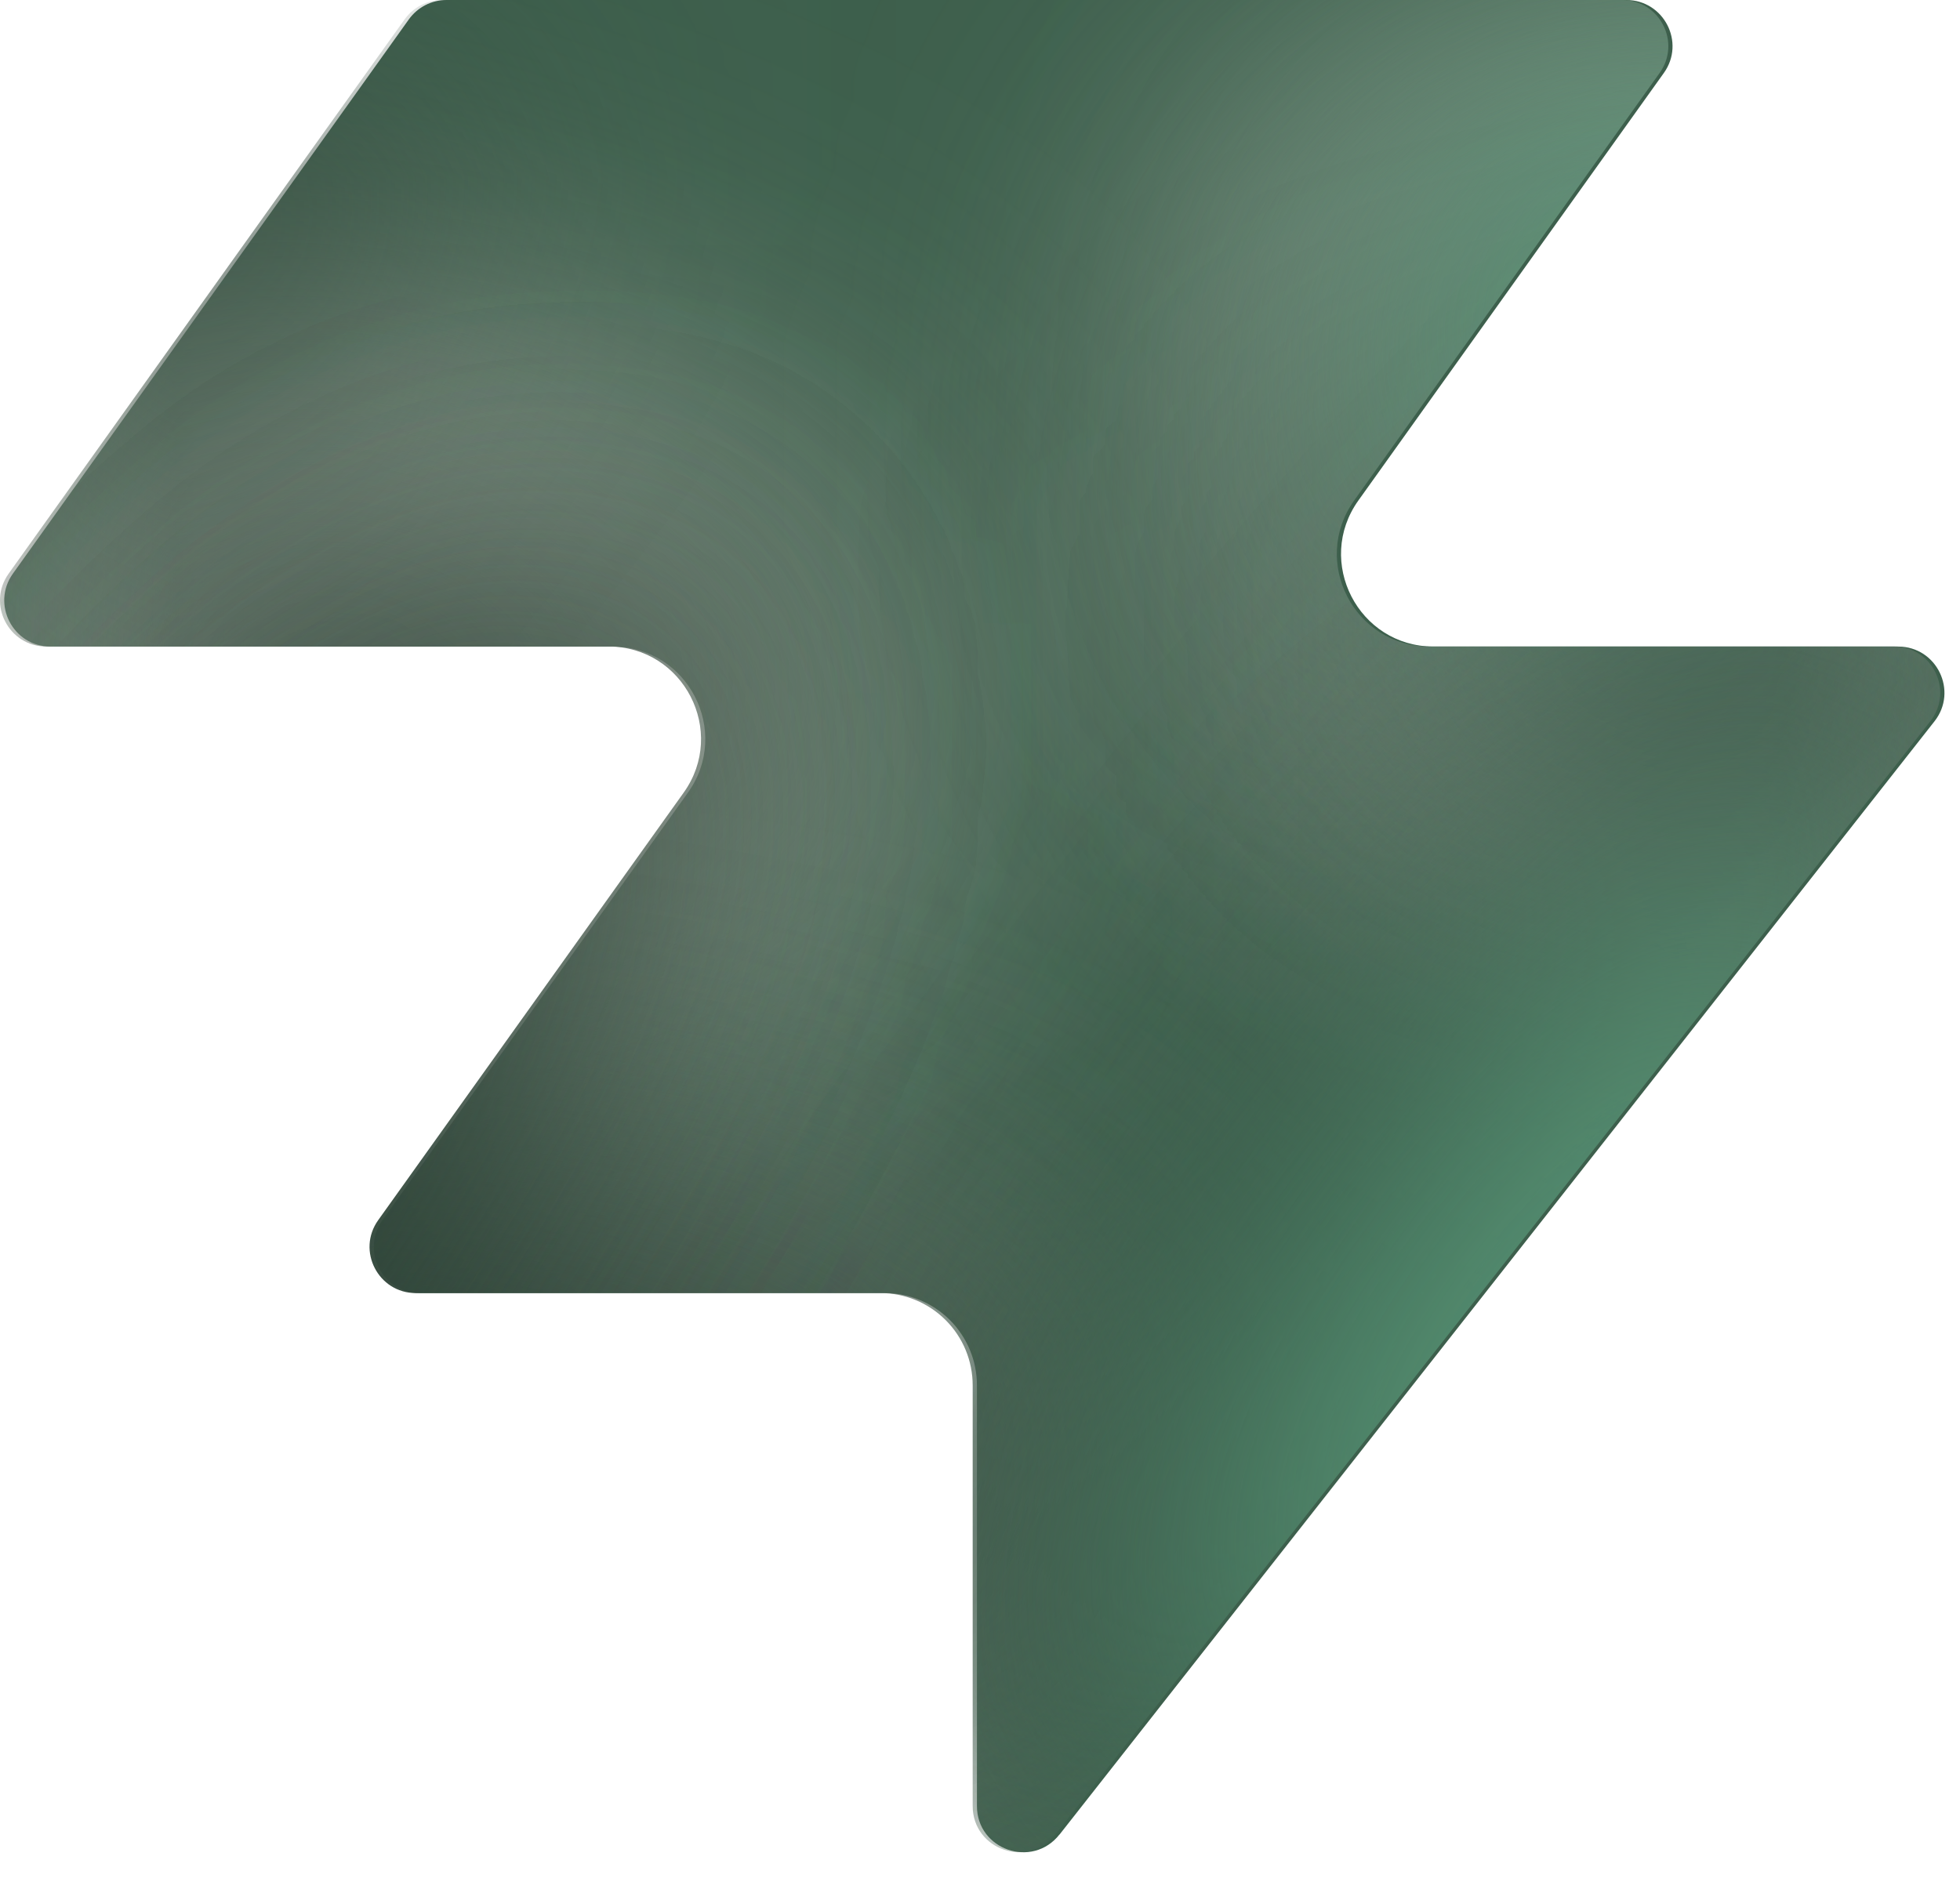
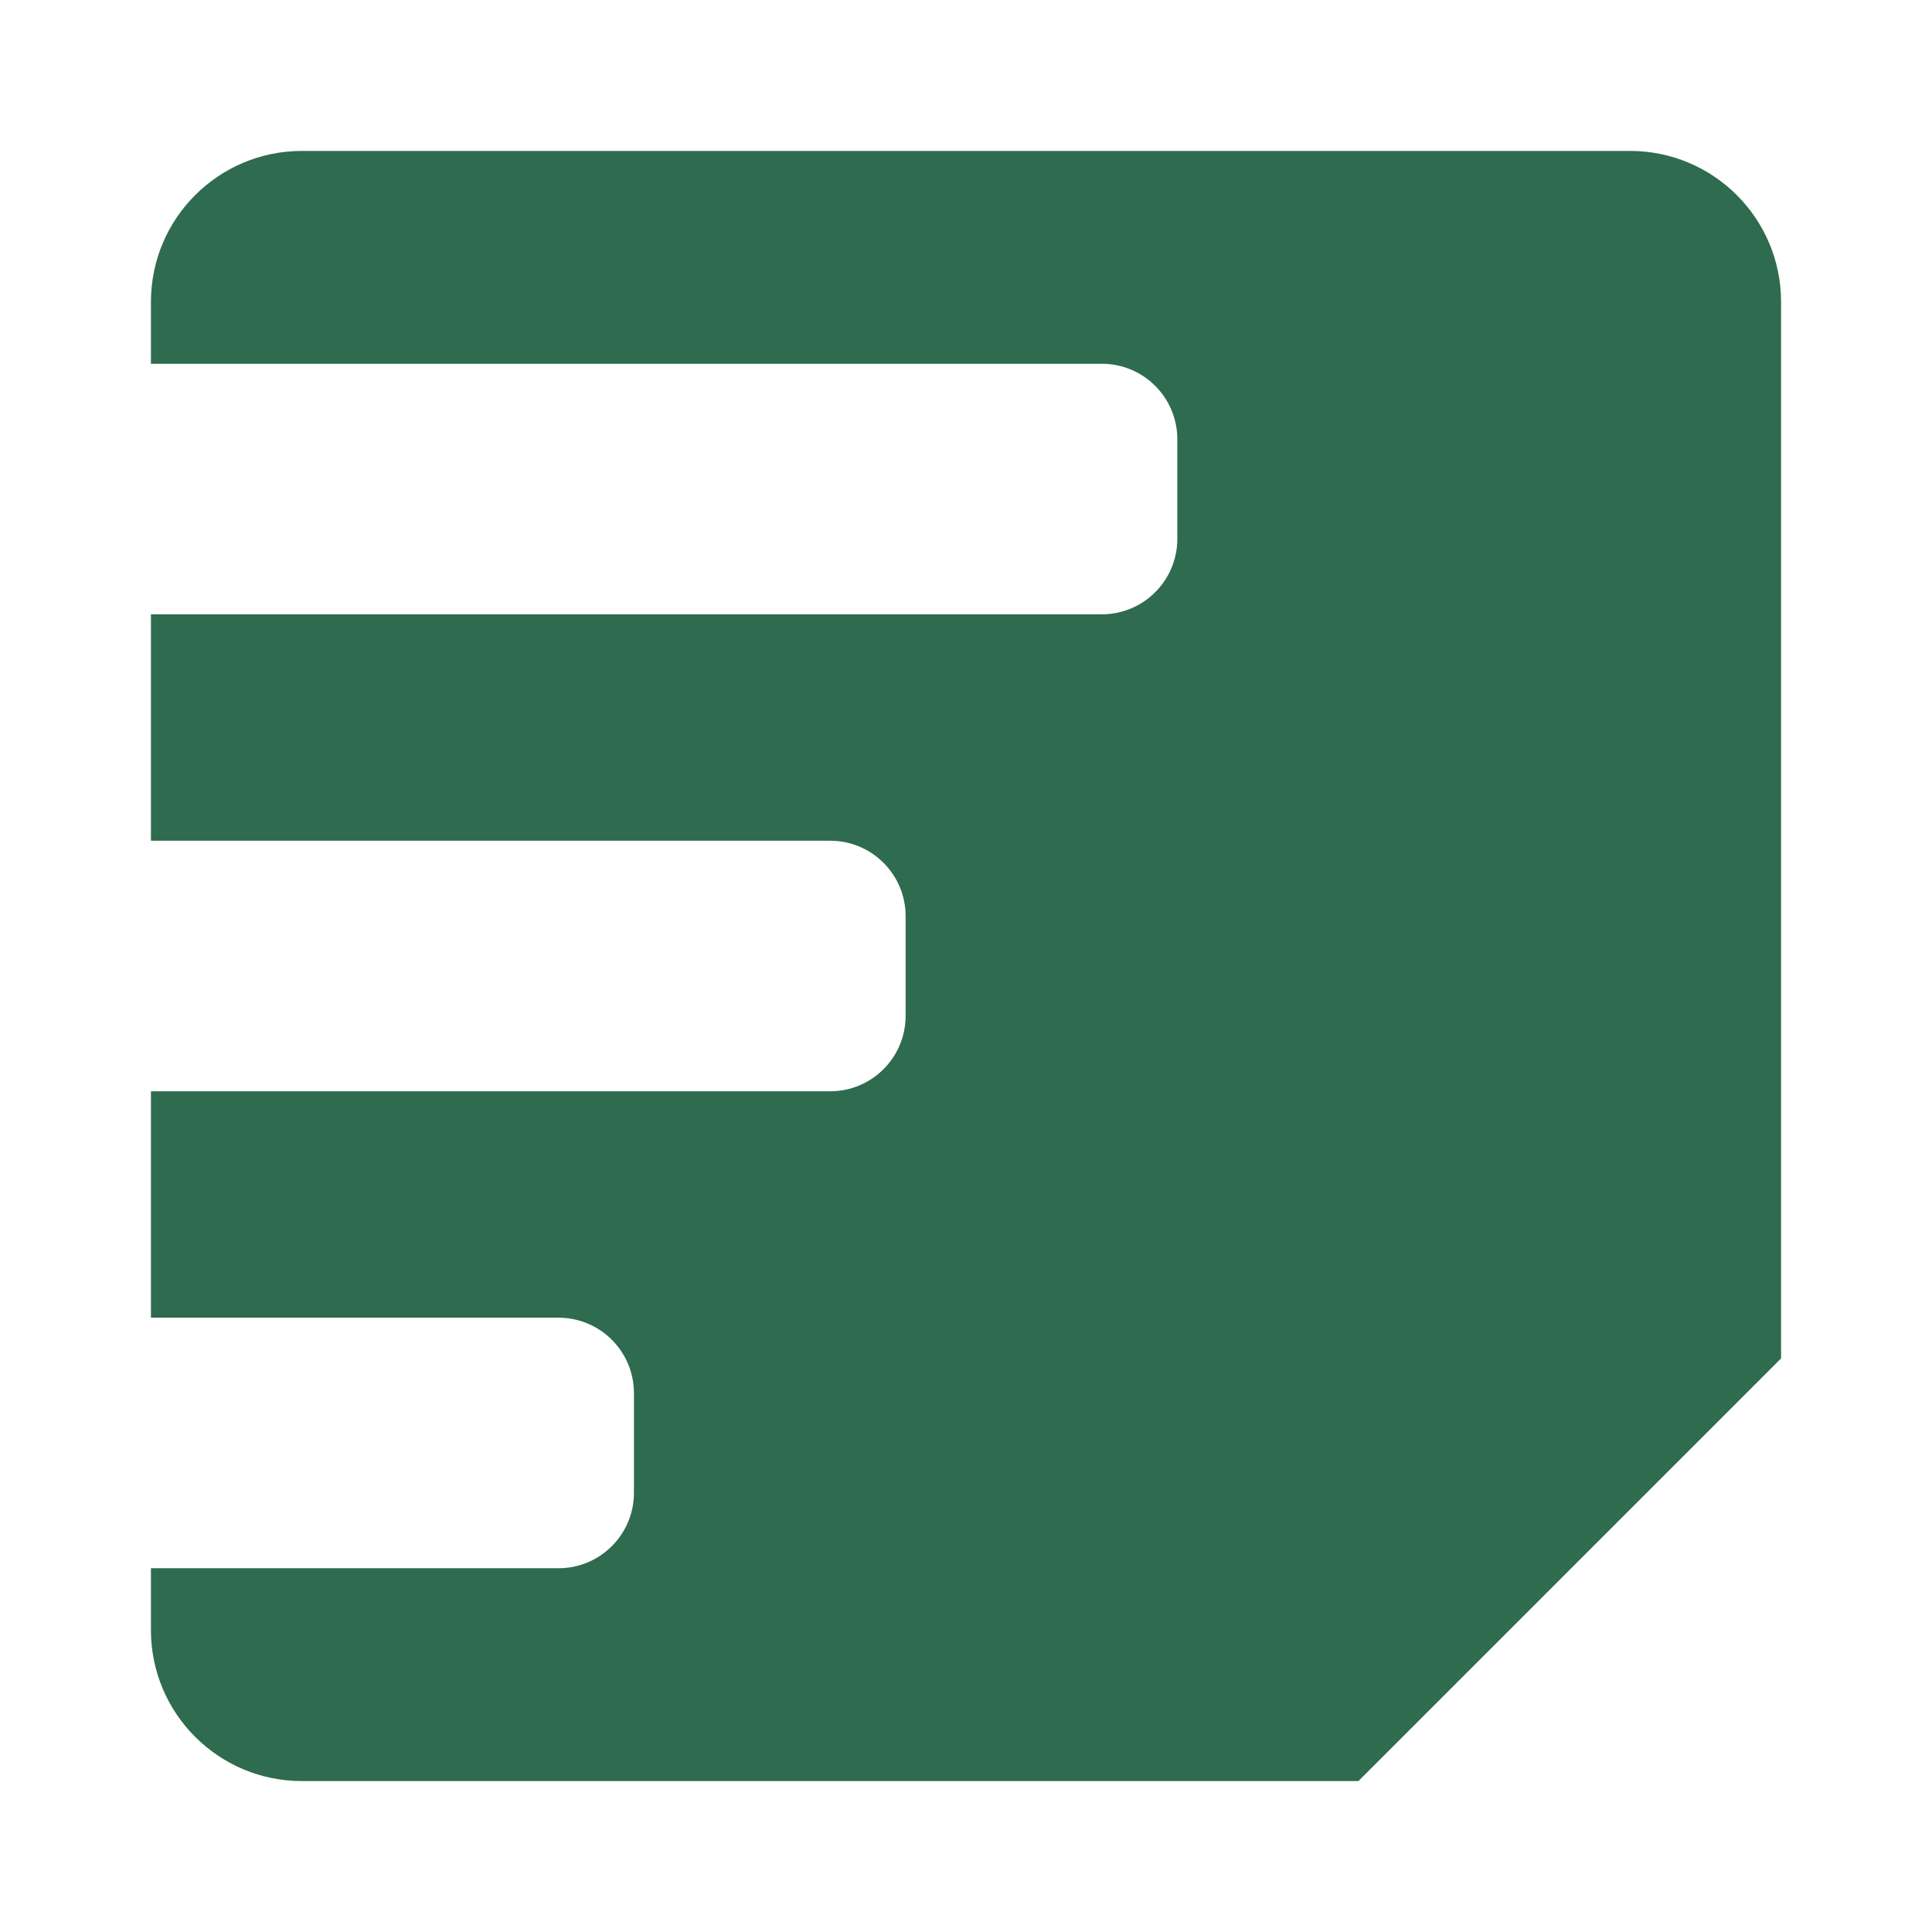
- <svg xmlns="http://www.w3.org/2000/svg" width="48" height="46" fill="none" viewBox="0 0 48 46">
-   <path fill="#3d5f4c" d="M25.946 44.938c-.664.845-2.021.375-2.021-.698V33.937a2.26 2.26 0 0 0-2.262-2.262H10.287c-.92 0-1.456-1.04-.92-1.788l7.48-10.471c1.07-1.497 0-3.578-1.842-3.578H1.237c-.92 0-1.456-1.04-.92-1.788L10.013.474c.214-.297.556-.474.92-.474h28.894c.92 0 1.456 1.04.92 1.788l-7.48 10.471c-1.07 1.498 0 3.579 1.842 3.579h11.377c.943 0 1.473 1.088.89 1.83L25.947 44.94z" style="fill:#3d5f4c;fill:color(display-p3 0.239 0.372 0.298);fill-opacity:1" />
-   <mask id="a" width="48" height="46" x="0" y="0" maskUnits="userSpaceOnUse" style="mask-type:alpha">
-     <path fill="#000" d="M25.842 44.938c-.664.844-2.021.375-2.021-.698V33.937a2.26 2.26 0 0 0-2.262-2.262H10.183c-.92 0-1.456-1.04-.92-1.788l7.48-10.471c1.07-1.498 0-3.579-1.842-3.579H1.133c-.92 0-1.456-1.04-.92-1.787L9.91.473c.214-.297.556-.474.92-.474h28.894c.92 0 1.456 1.04.92 1.788l-7.48 10.471c-1.07 1.498 0 3.578 1.842 3.578h11.377c.943 0 1.473 1.088.89 1.832L25.843 44.94z" style="fill:#000;fill-opacity:1" />
-   </mask>
-   <g mask="url(#a)">
-     <g filter="url(#b)">
-       <ellipse cx="5.508" cy="14.704" fill="#f7f4ed" rx="5.508" ry="14.704" style="fill:#f7f4ed;fill:color(display-p3 0.969 0.957 0.929);fill-opacity:1" transform="matrix(.00324 1 1 -.00324 -4.47 31.516)" />
-     </g>
-     <g filter="url(#c)">
-       <ellipse cx="10.399" cy="29.851" fill="#f7f4ed" rx="10.399" ry="29.851" style="fill:#f7f4ed;fill:color(display-p3 0.969 0.957 0.929);fill-opacity:1" transform="matrix(.00324 1 1 -.00324 -39.328 7.883)" />
-     </g>
-     <g filter="url(#d)">
-       <ellipse cx="5.508" cy="30.487" fill="#2a4034" rx="5.508" ry="30.487" style="fill:#2a4034;fill:color(display-p3 0.165 0.251 0.204);fill-opacity:1" transform="rotate(89.814 -25.913 -14.639)scale(1 -1)" />
-     </g>
-     <g filter="url(#e)">
-       <ellipse cx="5.508" cy="30.599" fill="#2a4034" rx="5.508" ry="30.599" style="fill:#2a4034;fill:color(display-p3 0.165 0.251 0.204);fill-opacity:1" transform="rotate(89.814 -32.644 -3.334)scale(1 -1)" />
-     </g>
-     <g filter="url(#f)">
-       <ellipse cx="5.508" cy="30.599" fill="#2a4034" rx="5.508" ry="30.599" style="fill:#2a4034;fill:color(display-p3 0.165 0.251 0.204);fill-opacity:1" transform="matrix(.00324 1 1 -.00324 -34.34 30.47)" />
-     </g>
-     <g filter="url(#g)">
-       <ellipse cx="14.072" cy="22.078" fill="#f7f4ed" rx="14.072" ry="22.078" style="fill:#f7f4ed;fill:color(display-p3 0.969 0.957 0.929);fill-opacity:1" transform="rotate(93.35 24.506 48.493)scale(-1 1)" />
-     </g>
-     <g filter="url(#h)">
-       <ellipse cx="3.47" cy="21.501" fill="#2a4034" rx="3.47" ry="21.501" style="fill:#2a4034;fill:color(display-p3 0.165 0.251 0.204);fill-opacity:1" transform="rotate(89.009 28.708 47.59)scale(-1 1)" />
-     </g>
-     <g filter="url(#i)">
-       <ellipse cx="3.47" cy="21.501" fill="#2a4034" rx="3.47" ry="21.501" style="fill:#2a4034;fill:color(display-p3 0.165 0.251 0.204);fill-opacity:1" transform="rotate(89.009 28.708 47.59)scale(-1 1)" />
-     </g>
-     <g filter="url(#j)">
-       <ellipse cx=".387" cy="8.972" fill="#2a4034" rx="4.407" ry="29.108" style="fill:#2a4034;fill:color(display-p3 0.165 0.251 0.204);fill-opacity:1" transform="rotate(39.51 .387 8.972)" />
-     </g>
-     <g filter="url(#k)">
-       <ellipse cx="47.523" cy="-6.092" fill="#2a4034" rx="4.407" ry="29.108" style="fill:#2a4034;fill:color(display-p3 0.165 0.251 0.204);fill-opacity:1" transform="rotate(37.892 47.523 -6.092)" />
-     </g>
-     <g filter="url(#l)">
-       <ellipse cx="41.412" cy="6.333" fill="#5a9a7a" rx="5.971" ry="9.665" style="fill:#5a9a7a;fill:color(display-p3 0.353 0.604 0.478);fill-opacity:1" transform="rotate(37.892 41.412 6.333)" />
-     </g>
-     <g filter="url(#m)">
-       <ellipse cx="-1.879" cy="38.332" fill="#2a4034" rx="4.407" ry="29.108" style="fill:#2a4034;fill:color(display-p3 0.165 0.251 0.204);fill-opacity:1" transform="rotate(37.892 -1.88 38.332)" />
-     </g>
-     <g filter="url(#n)">
-       <ellipse cx="-1.879" cy="38.332" fill="#2a4034" rx="4.407" ry="29.108" style="fill:#2a4034;fill:color(display-p3 0.165 0.251 0.204);fill-opacity:1" transform="rotate(37.892 -1.88 38.332)" />
-     </g>
-     <g filter="url(#o)">
-       <ellipse cx="35.651" cy="29.907" fill="#2a4034" rx="4.407" ry="29.108" style="fill:#2a4034;fill:color(display-p3 0.165 0.251 0.204);fill-opacity:1" transform="rotate(37.892 35.651 29.907)" />
-     </g>
-     <g filter="url(#p)">
-       <ellipse cx="38.418" cy="32.4" fill="#5a9a7a" rx="5.971" ry="15.297" style="fill:#5a9a7a;fill:color(display-p3 0.353 0.604 0.478);fill-opacity:1" transform="rotate(37.892 38.418 32.4)" />
-     </g>
-   </g>
-   <defs>
-     <filter id="b" width="60.045" height="41.654" x="-19.77" y="16.149" color-interpolation-filters="sRGB" filterUnits="userSpaceOnUse">
-       <feFlood flood-opacity="0" result="BackgroundImageFix" />
-       <feBlend in="SourceGraphic" in2="BackgroundImageFix" result="shape" />
-       <feGaussianBlur result="effect1_foregroundBlur_2002_17158" stdDeviation="7.659" />
-     </filter>
-     <filter id="c" width="90.34" height="51.437" x="-54.613" y="-7.533" color-interpolation-filters="sRGB" filterUnits="userSpaceOnUse">
-       <feFlood flood-opacity="0" result="BackgroundImageFix" />
-       <feBlend in="SourceGraphic" in2="BackgroundImageFix" result="shape" />
-       <feGaussianBlur result="effect1_foregroundBlur_2002_17158" stdDeviation="7.659" />
-     </filter>
-     <filter id="d" width="79.355" height="29.4" x="-49.64" y="2.03" color-interpolation-filters="sRGB" filterUnits="userSpaceOnUse">
-       <feFlood flood-opacity="0" result="BackgroundImageFix" />
-       <feBlend in="SourceGraphic" in2="BackgroundImageFix" result="shape" />
-       <feGaussianBlur result="effect1_foregroundBlur_2002_17158" stdDeviation="4.596" />
-     </filter>
-     <filter id="e" width="79.579" height="29.4" x="-45.045" y="20.029" color-interpolation-filters="sRGB" filterUnits="userSpaceOnUse">
-       <feFlood flood-opacity="0" result="BackgroundImageFix" />
-       <feBlend in="SourceGraphic" in2="BackgroundImageFix" result="shape" />
-       <feGaussianBlur result="effect1_foregroundBlur_2002_17158" stdDeviation="4.596" />
-     </filter>
-     <filter id="f" width="79.579" height="29.4" x="-43.513" y="21.178" color-interpolation-filters="sRGB" filterUnits="userSpaceOnUse">
-       <feFlood flood-opacity="0" result="BackgroundImageFix" />
-       <feBlend in="SourceGraphic" in2="BackgroundImageFix" result="shape" />
-       <feGaussianBlur result="effect1_foregroundBlur_2002_17158" stdDeviation="4.596" />
-     </filter>
-     <filter id="g" width="74.749" height="58.852" x="15.756" y="-17.901" color-interpolation-filters="sRGB" filterUnits="userSpaceOnUse">
-       <feFlood flood-opacity="0" result="BackgroundImageFix" />
-       <feBlend in="SourceGraphic" in2="BackgroundImageFix" result="shape" />
-       <feGaussianBlur result="effect1_foregroundBlur_2002_17158" stdDeviation="7.659" />
-     </filter>
-     <filter id="h" width="61.377" height="25.362" x="23.548" y="2.284" color-interpolation-filters="sRGB" filterUnits="userSpaceOnUse">
-       <feFlood flood-opacity="0" result="BackgroundImageFix" />
-       <feBlend in="SourceGraphic" in2="BackgroundImageFix" result="shape" />
-       <feGaussianBlur result="effect1_foregroundBlur_2002_17158" stdDeviation="4.596" />
-     </filter>
-     <filter id="i" width="61.377" height="25.362" x="23.548" y="2.284" color-interpolation-filters="sRGB" filterUnits="userSpaceOnUse">
-       <feFlood flood-opacity="0" result="BackgroundImageFix" />
-       <feBlend in="SourceGraphic" in2="BackgroundImageFix" result="shape" />
-       <feGaussianBlur result="effect1_foregroundBlur_2002_17158" stdDeviation="4.596" />
-     </filter>
-     <filter id="j" width="56.045" height="63.649" x="-27.636" y="-22.853" color-interpolation-filters="sRGB" filterUnits="userSpaceOnUse">
-       <feFlood flood-opacity="0" result="BackgroundImageFix" />
-       <feBlend in="SourceGraphic" in2="BackgroundImageFix" result="shape" />
-       <feGaussianBlur result="effect1_foregroundBlur_2002_17158" stdDeviation="4.596" />
-     </filter>
-     <filter id="k" width="54.814" height="64.646" x="20.116" y="-38.415" color-interpolation-filters="sRGB" filterUnits="userSpaceOnUse">
-       <feFlood flood-opacity="0" result="BackgroundImageFix" />
-       <feBlend in="SourceGraphic" in2="BackgroundImageFix" result="shape" />
-       <feGaussianBlur result="effect1_foregroundBlur_2002_17158" stdDeviation="4.596" />
-     </filter>
-     <filter id="l" width="33.541" height="35.313" x="24.641" y="-11.323" color-interpolation-filters="sRGB" filterUnits="userSpaceOnUse">
-       <feFlood flood-opacity="0" result="BackgroundImageFix" />
-       <feBlend in="SourceGraphic" in2="BackgroundImageFix" result="shape" />
-       <feGaussianBlur result="effect1_foregroundBlur_2002_17158" stdDeviation="4.596" />
-     </filter>
-     <filter id="m" width="54.814" height="64.646" x="-29.286" y="6.009" color-interpolation-filters="sRGB" filterUnits="userSpaceOnUse">
-       <feFlood flood-opacity="0" result="BackgroundImageFix" />
-       <feBlend in="SourceGraphic" in2="BackgroundImageFix" result="shape" />
-       <feGaussianBlur result="effect1_foregroundBlur_2002_17158" stdDeviation="4.596" />
-     </filter>
-     <filter id="n" width="54.814" height="64.646" x="-29.286" y="6.009" color-interpolation-filters="sRGB" filterUnits="userSpaceOnUse">
-       <feFlood flood-opacity="0" result="BackgroundImageFix" />
-       <feBlend in="SourceGraphic" in2="BackgroundImageFix" result="shape" />
-       <feGaussianBlur result="effect1_foregroundBlur_2002_17158" stdDeviation="4.596" />
-     </filter>
-     <filter id="o" width="54.814" height="64.646" x="8.244" y="-2.416" color-interpolation-filters="sRGB" filterUnits="userSpaceOnUse">
-       <feFlood flood-opacity="0" result="BackgroundImageFix" />
-       <feBlend in="SourceGraphic" in2="BackgroundImageFix" result="shape" />
-       <feGaussianBlur result="effect1_foregroundBlur_2002_17158" stdDeviation="4.596" />
-     </filter>
-     <filter id="p" width="39.409" height="43.623" x="18.713" y="10.588" color-interpolation-filters="sRGB" filterUnits="userSpaceOnUse">
-       <feFlood flood-opacity="0" result="BackgroundImageFix" />
-       <feBlend in="SourceGraphic" in2="BackgroundImageFix" result="shape" />
-       <feGaussianBlur result="effect1_foregroundBlur_2002_17158" stdDeviation="4.596" />
-     </filter>
-   </defs>
+ <svg xmlns="http://www.w3.org/2000/svg" viewBox="0 0 64 64" width="64" height="64" role="img" aria-label="GoNoteLM" focusable="false">
+   <path fill="#2f6b4f" fill-rule="evenodd" d="M10 5 H54 A5 5 0 0 1 59 10 V45 L45 59 H10 A5 5 0 0 1 5 54 V10 A5 5 0 0 1 10 5 ZM5 12.05 H36.5 A2.5 2.5 0 0 1 39 14.55 V17.85 A2.5 2.5 0 0 1 36.5 20.35 H5 ZM5 27.85 H27.5 A2.5 2.5 0 0 1 30 30.35 V33.65 A2.5 2.5 0 0 1 27.5 36.15 H5 ZM5 43.65 H18.5 A2.5 2.5 0 0 1 21 46.15 V49.45 A2.5 2.5 0 0 1 18.5 51.95 H5 Z" />
</svg>
